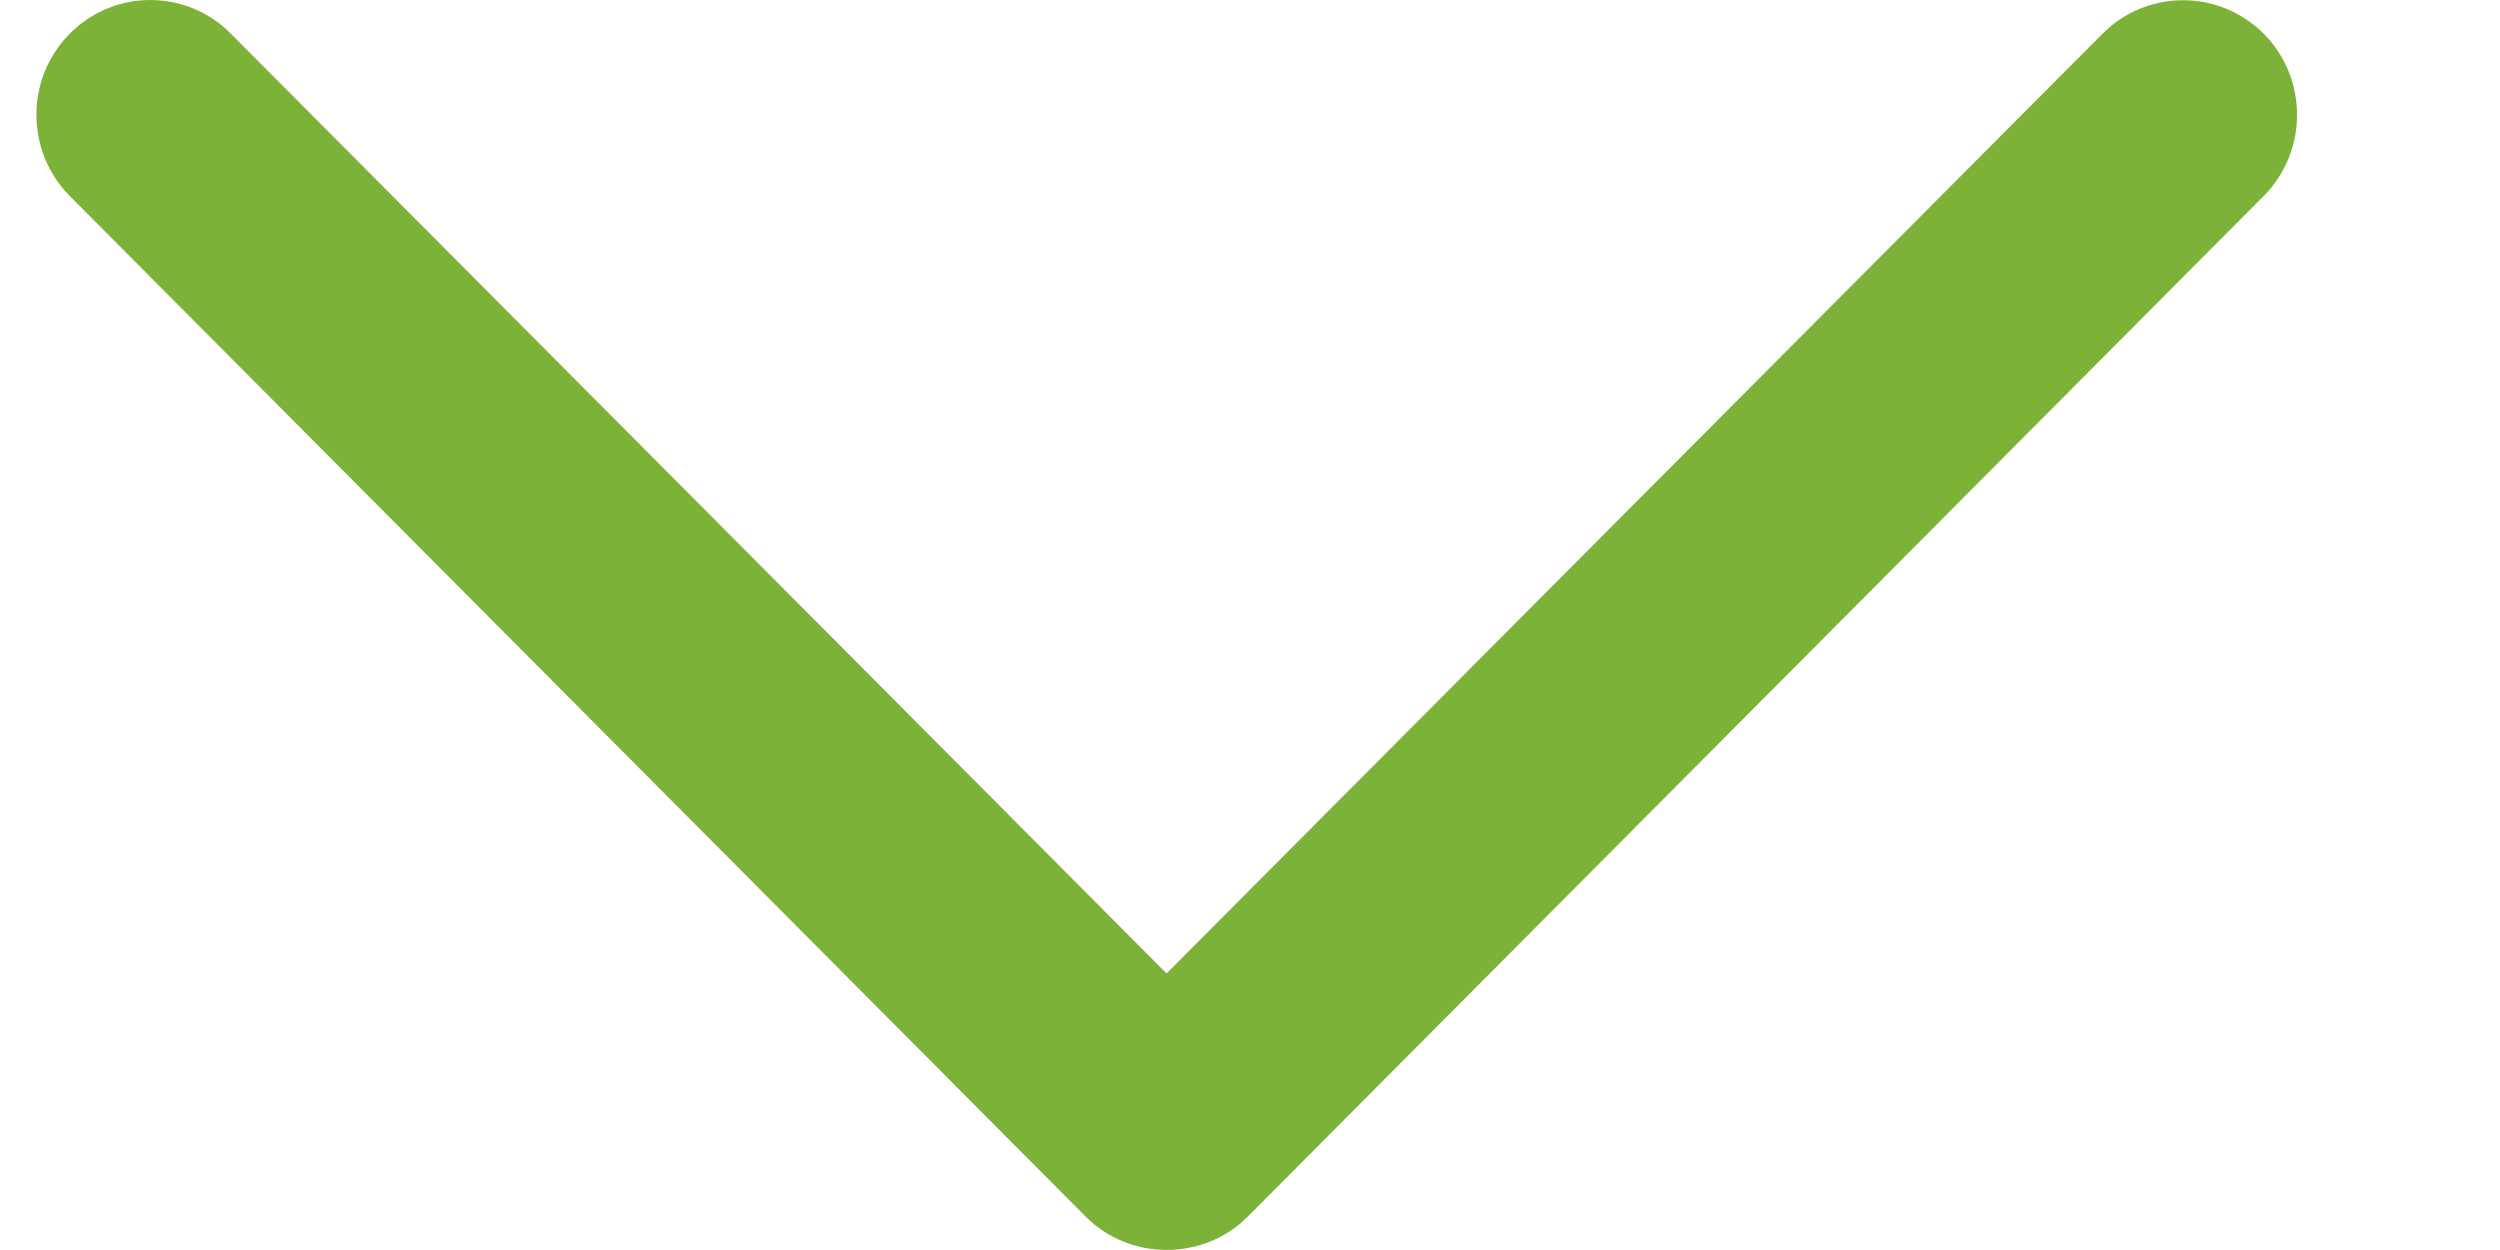
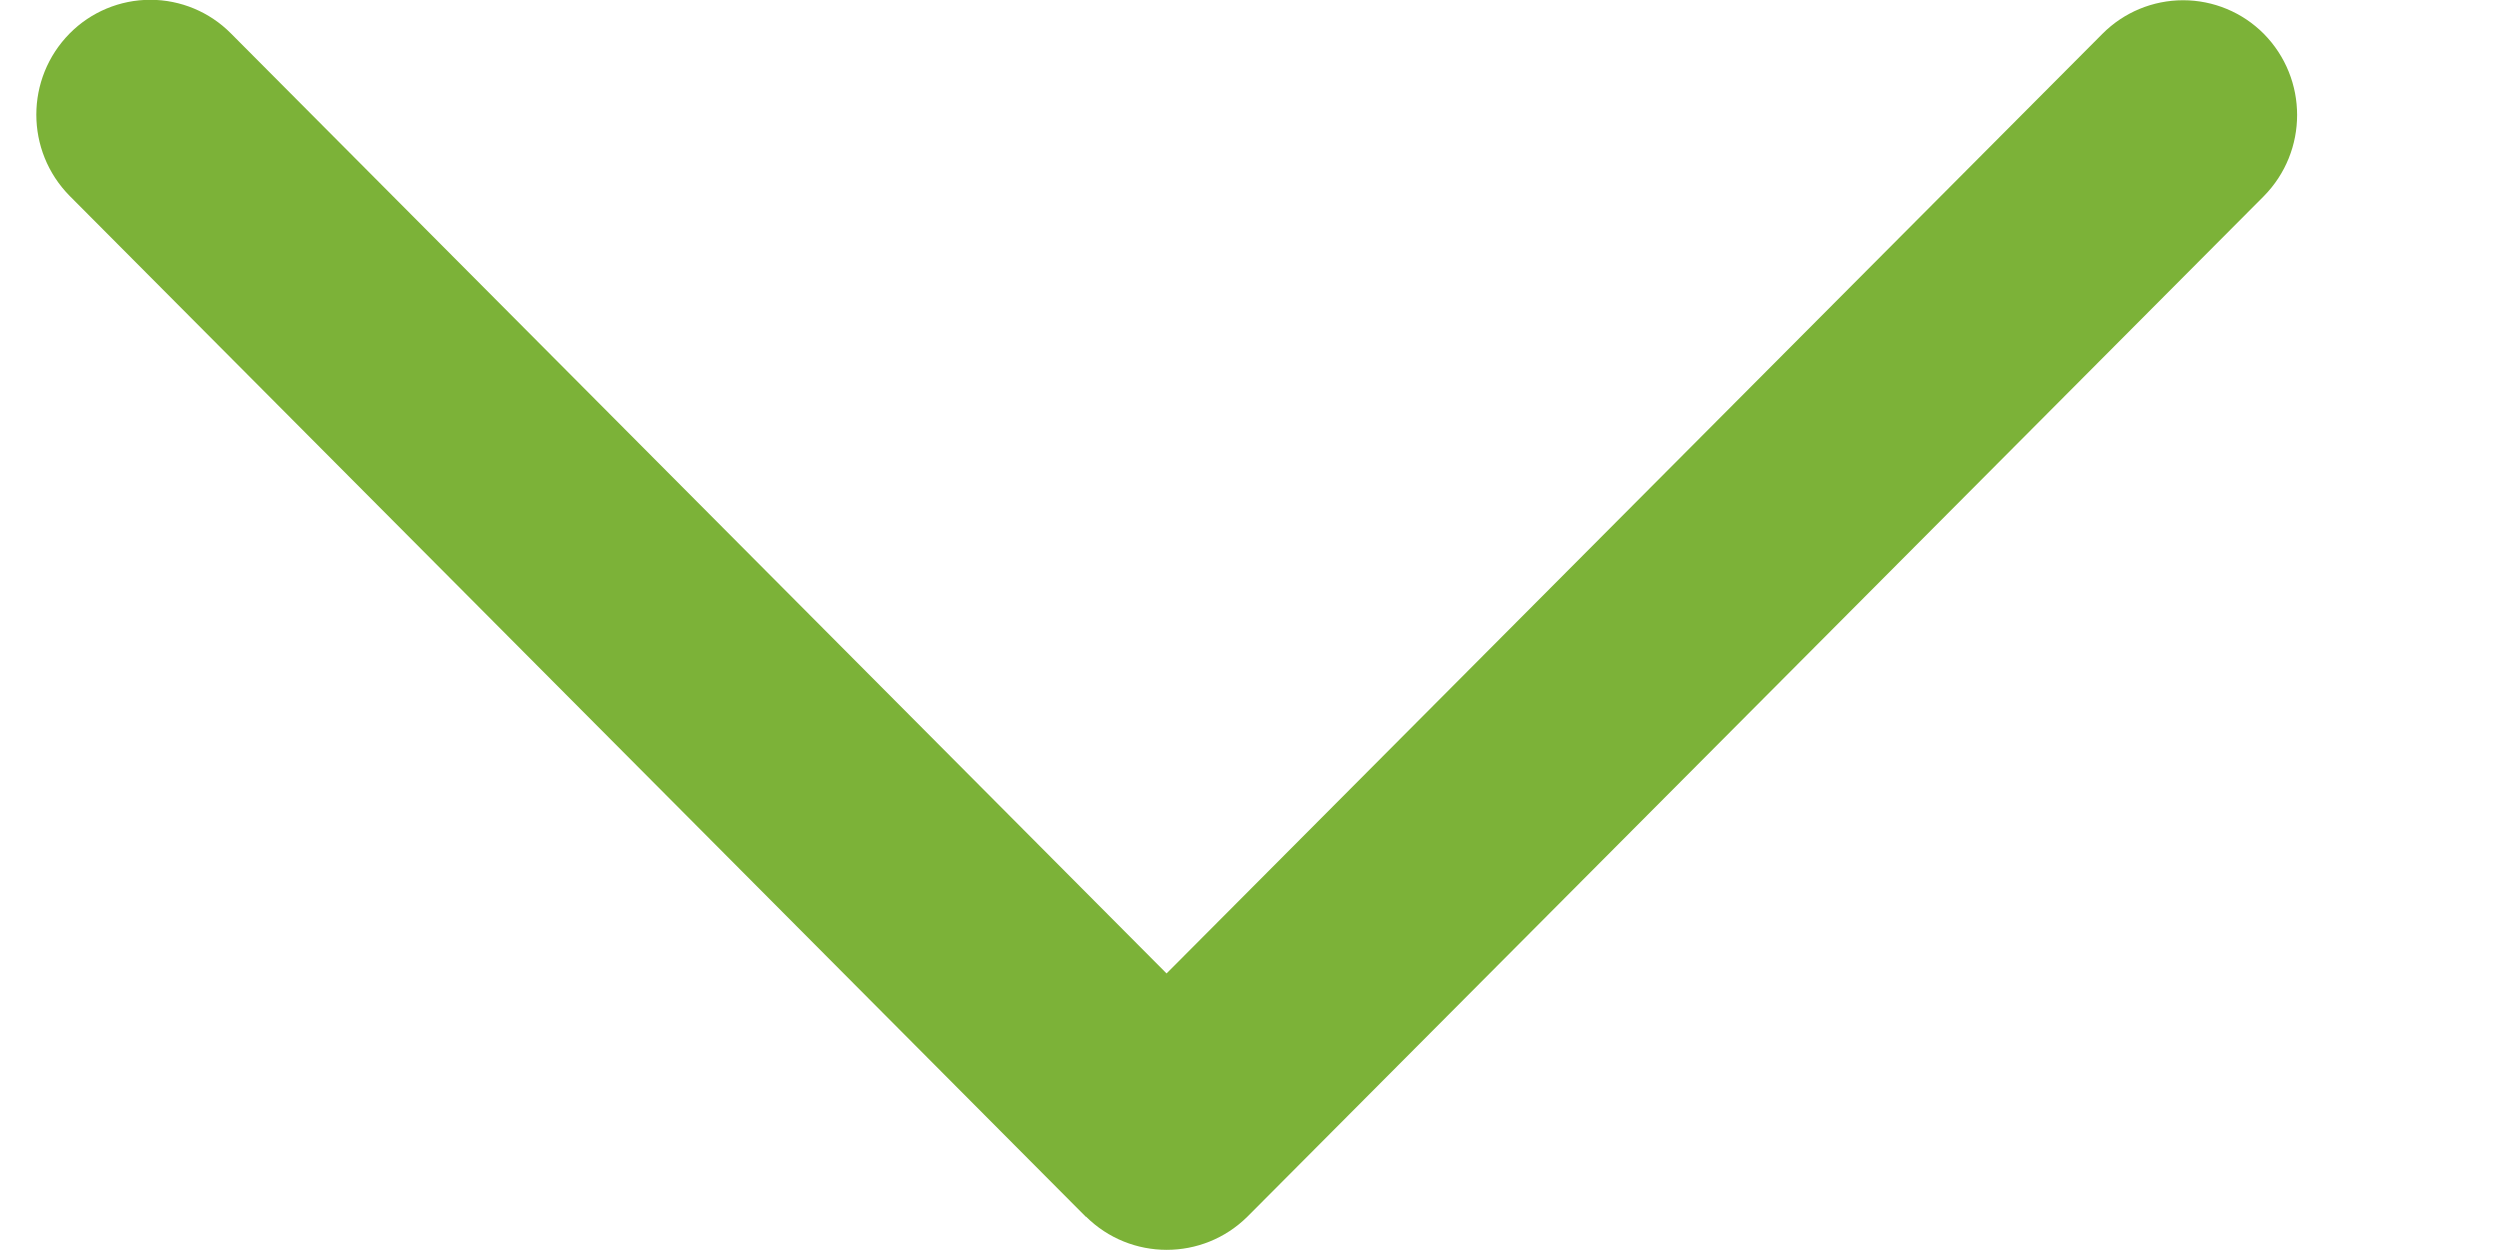
- <svg xmlns="http://www.w3.org/2000/svg" width="8" height="4" viewBox="0 0 8 4" fill="none">
-   <path d="M3.475 3.894L0.223 0.627C0.081 0.483 0.081 0.251 0.223 0.108C0.365 -0.036 0.597 -0.036 0.739 0.108L3.733 3.115L6.728 0.108C6.87 -0.035 7.101 -0.035 7.244 0.108C7.386 0.251 7.386 0.484 7.244 0.627L3.992 3.894C3.851 4.035 3.616 4.035 3.475 3.894Z" fill="#7CB238" />
+ <svg xmlns="http://www.w3.org/2000/svg" width="8" height="4" fill="none">
+   <path d="M3.475 3.894L.223.627a.37.37 0 010-.52.363.363 0 01.516 0l2.994 3.008L6.728.108a.364.364 0 01.516 0 .37.37 0 010 .52L3.992 3.893a.367.367 0 01-.517 0z" fill="#7CB238" />
</svg>
